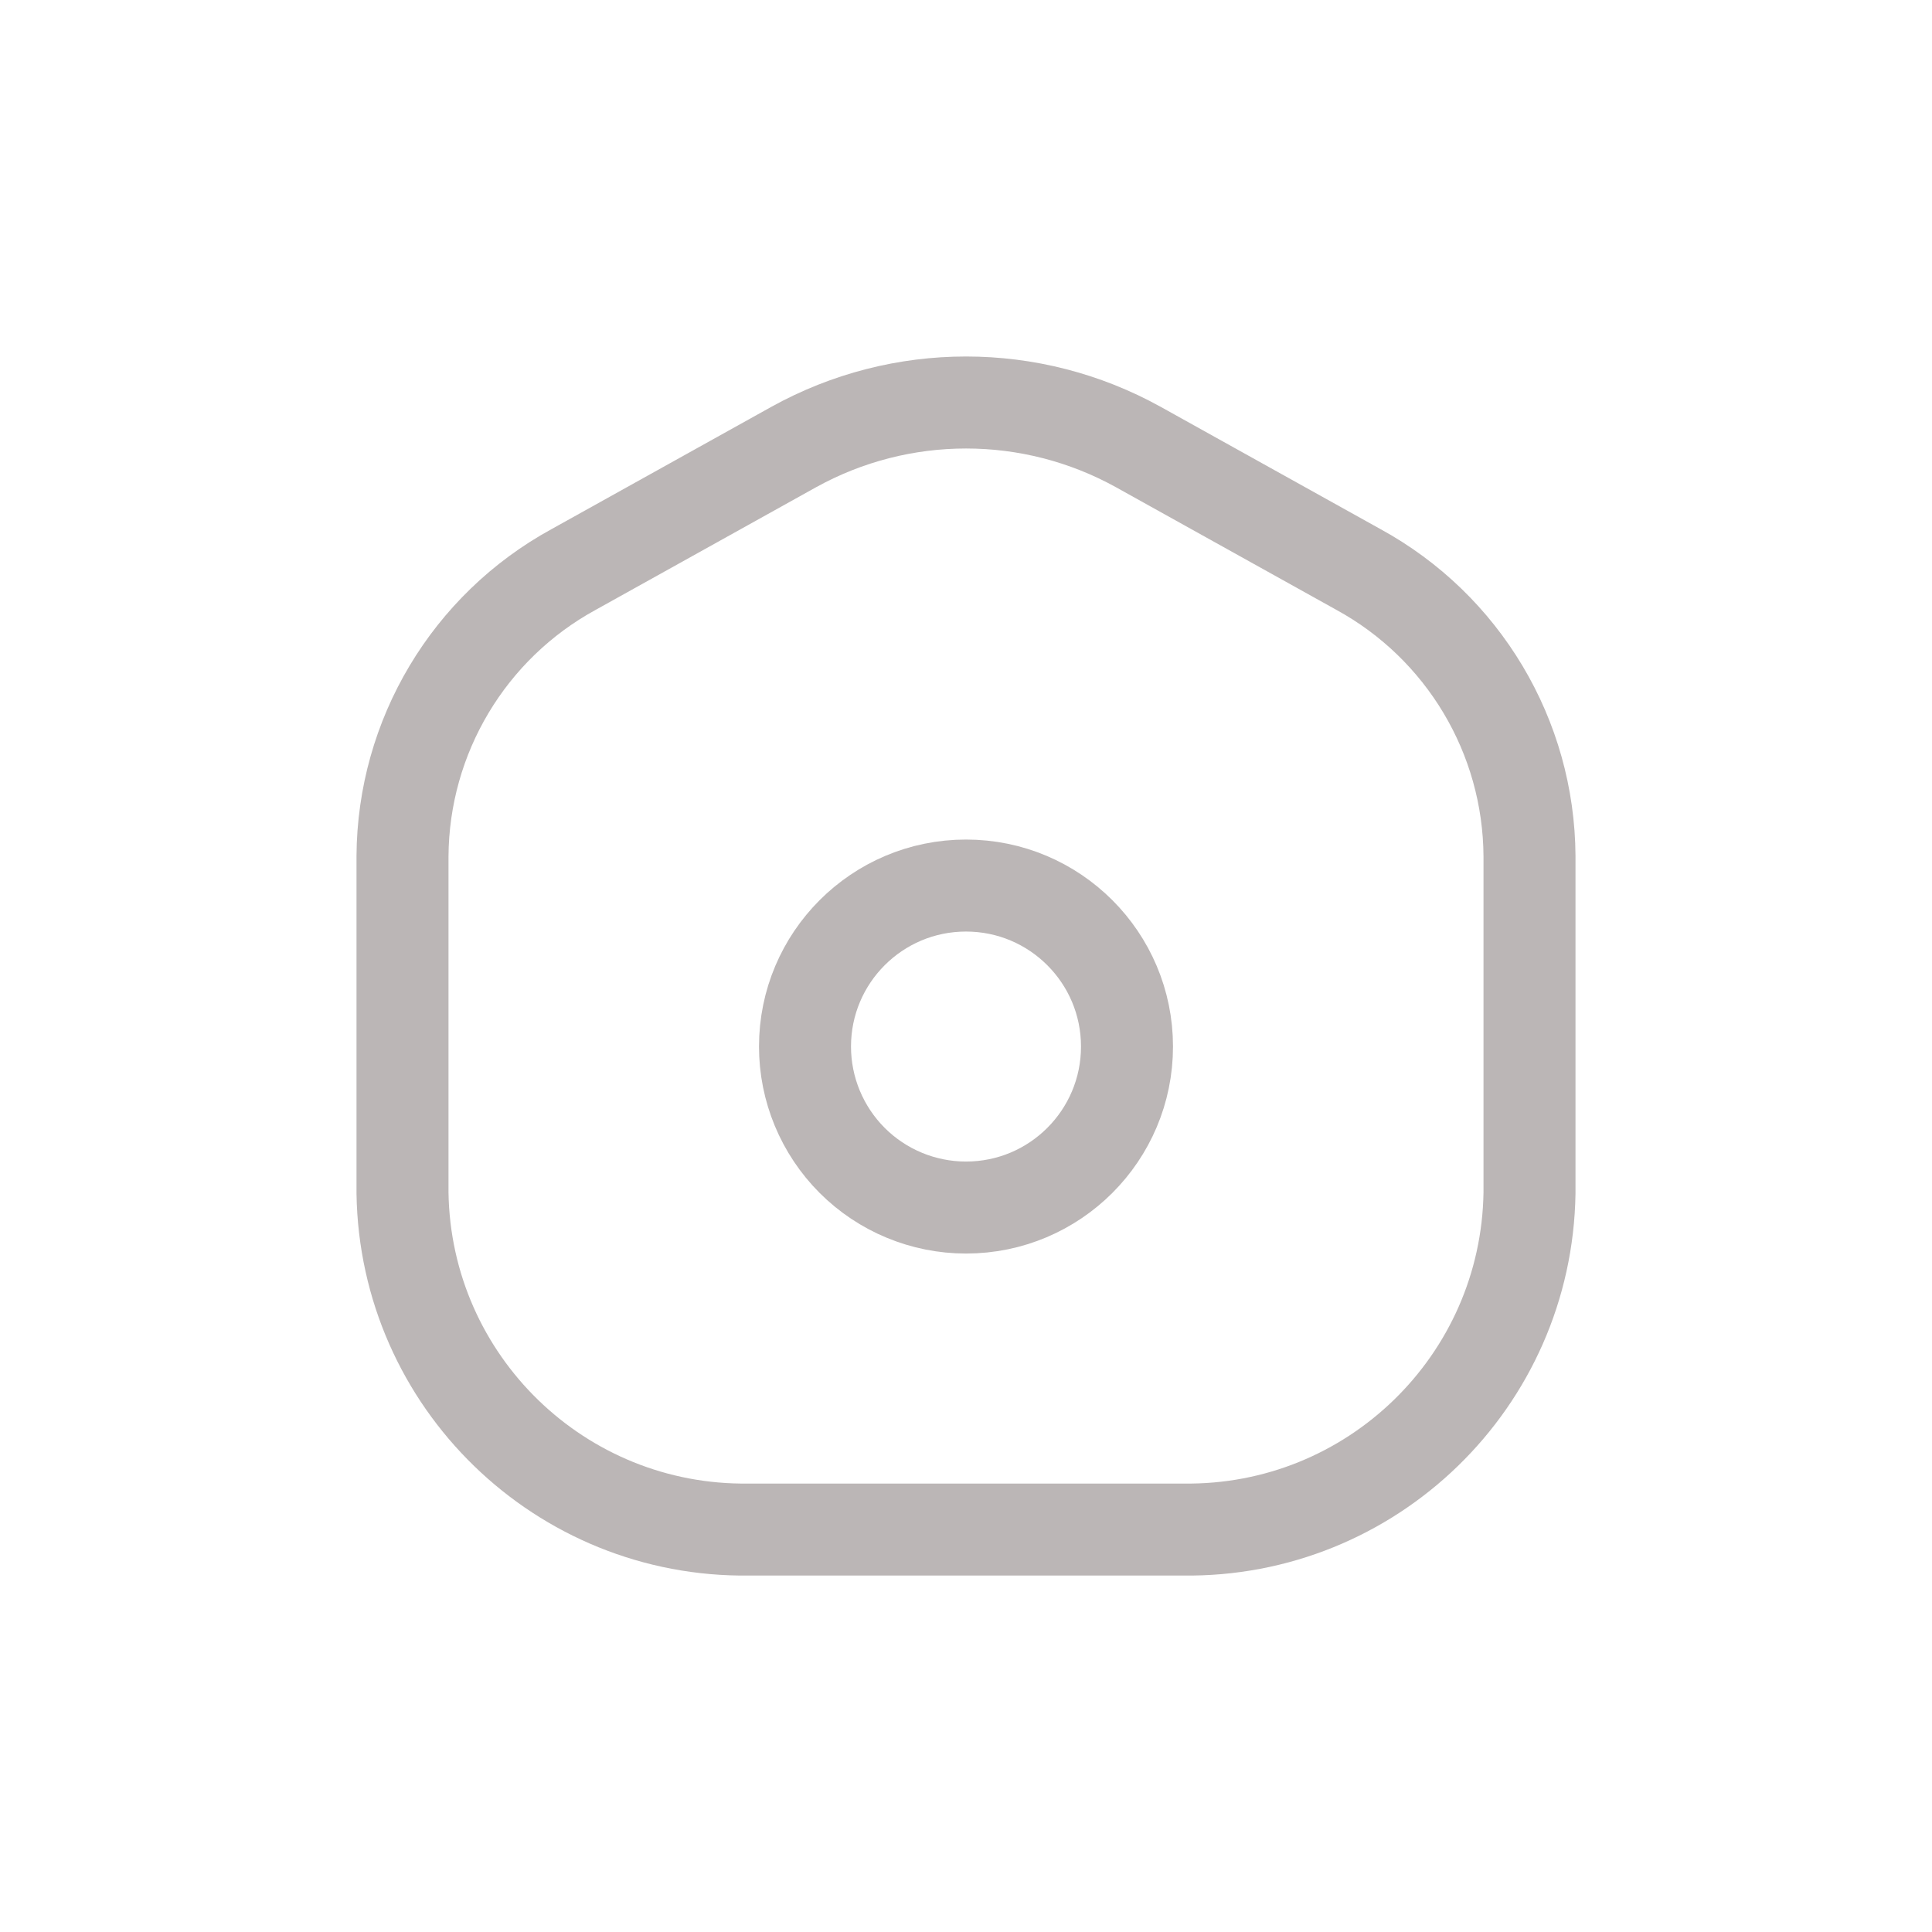
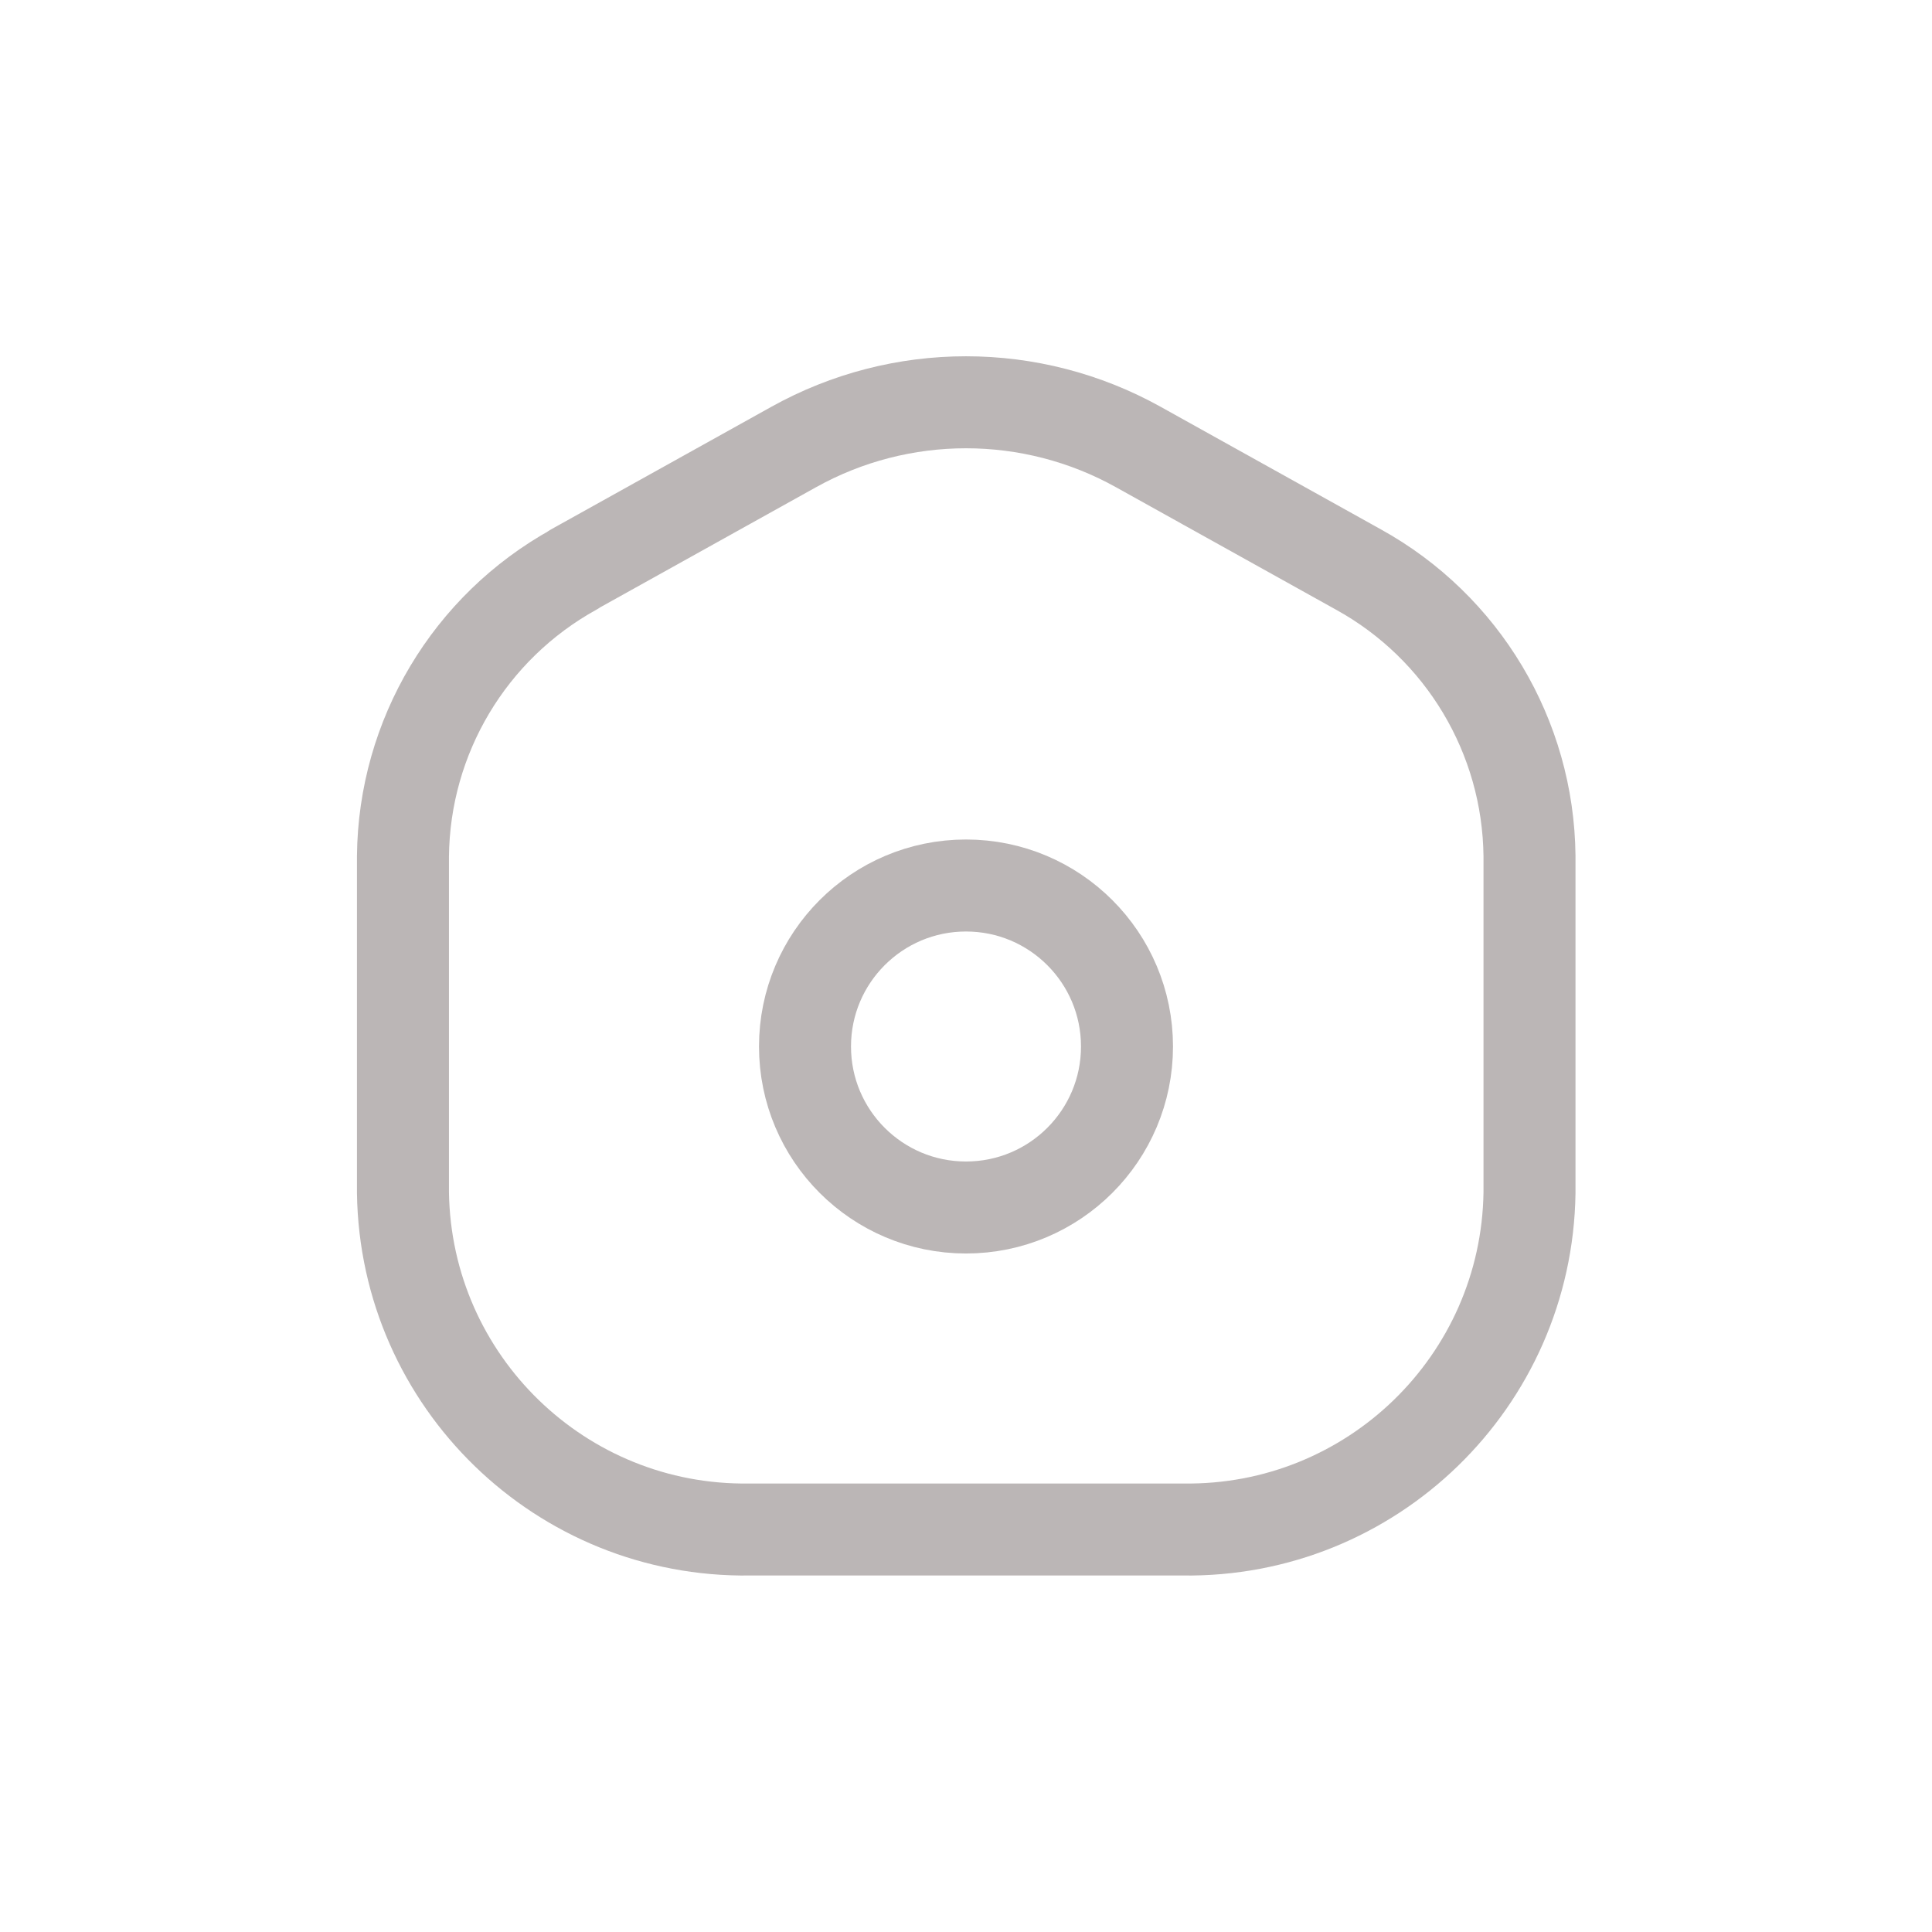
- <svg xmlns="http://www.w3.org/2000/svg" viewBox="0 0 42 42" fill="none">
-   <path fill-rule="evenodd" clip-rule="evenodd" d="M17.5 22.751C17.5 20.818 19.067 19.251 21 19.251C22.933 19.251 24.5 20.818 24.5 22.751C24.5 24.684 22.933 26.251 21 26.251C20.072 26.251 19.181 25.882 18.525 25.226C17.869 24.569 17.5 23.679 17.5 22.751Z" stroke="#BBB6B6" stroke-width="2" stroke-linecap="round" stroke-linejoin="round" />
-   <path fill-rule="evenodd" clip-rule="evenodd" d="M12.472 12.379L17.253 9.719C19.585 8.427 22.417 8.427 24.748 9.719L29.529 12.379C31.811 13.626 33.236 16.013 33.25 18.614V25.932C33.189 30.035 29.814 33.311 25.711 33.251H16.289C12.186 33.311 8.811 30.035 8.75 25.932V18.614C8.765 16.013 10.19 13.625 12.472 12.379Z" stroke="#BBB6B6" stroke-width="2" stroke-linecap="round" stroke-linejoin="round" />
+ <svg xmlns="http://www.w3.org/2000/svg" fill="none" viewBox="0 0 42 42">
+   <path stroke="#bbb6b6" stroke-linecap="round" stroke-linejoin="round" stroke-width="2" d="M17.5 22.75a3.5 3.5 0 1 1 7 0 3.5 3.5 0 0 1-7 0" clip-rule="evenodd" />
+   <path stroke="#bbb6b6" stroke-linecap="round" stroke-linejoin="round" stroke-width="2" d="m12.47 12.38 4.78-2.66a7.7 7.7 0 0 1 7.5 0l4.78 2.66a7.2 7.2 0 0 1 3.72 6.23v7.32a7.43 7.43 0 0 1-7.54 7.32H16.3a7.43 7.43 0 0 1-7.54-7.32v-7.32a7.2 7.2 0 0 1 3.72-6.23" clip-rule="evenodd" />
</svg>
